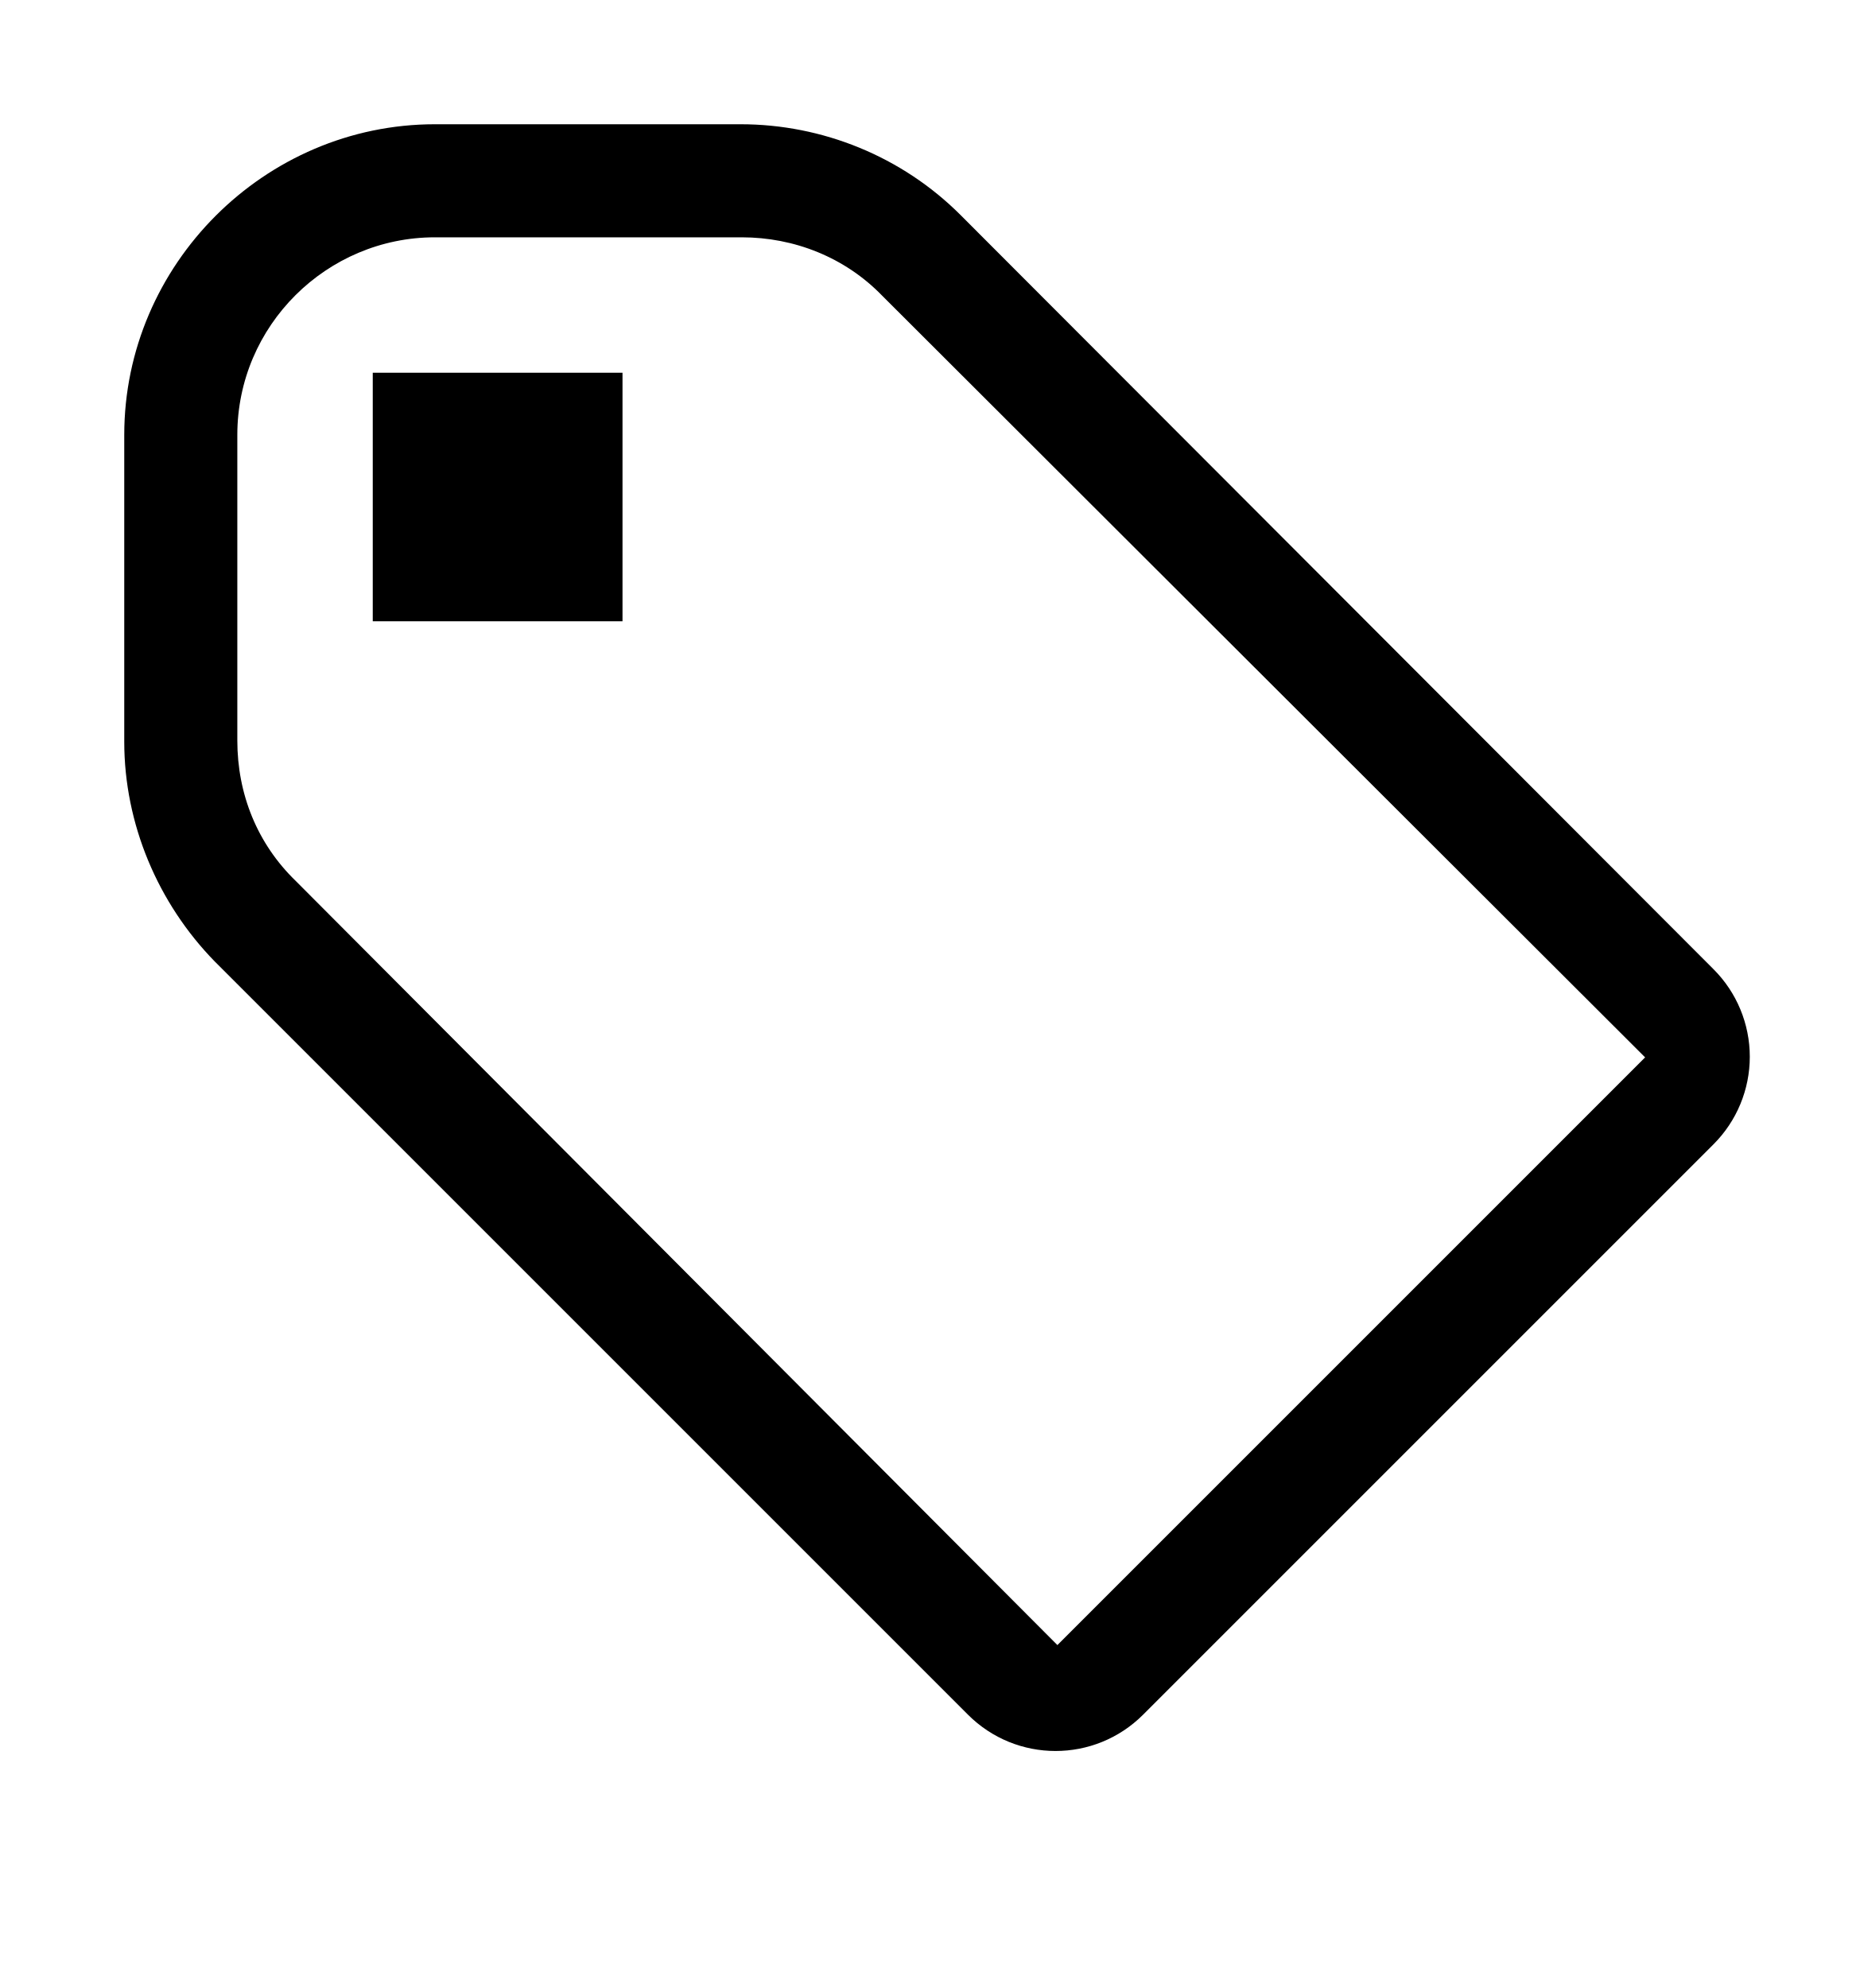
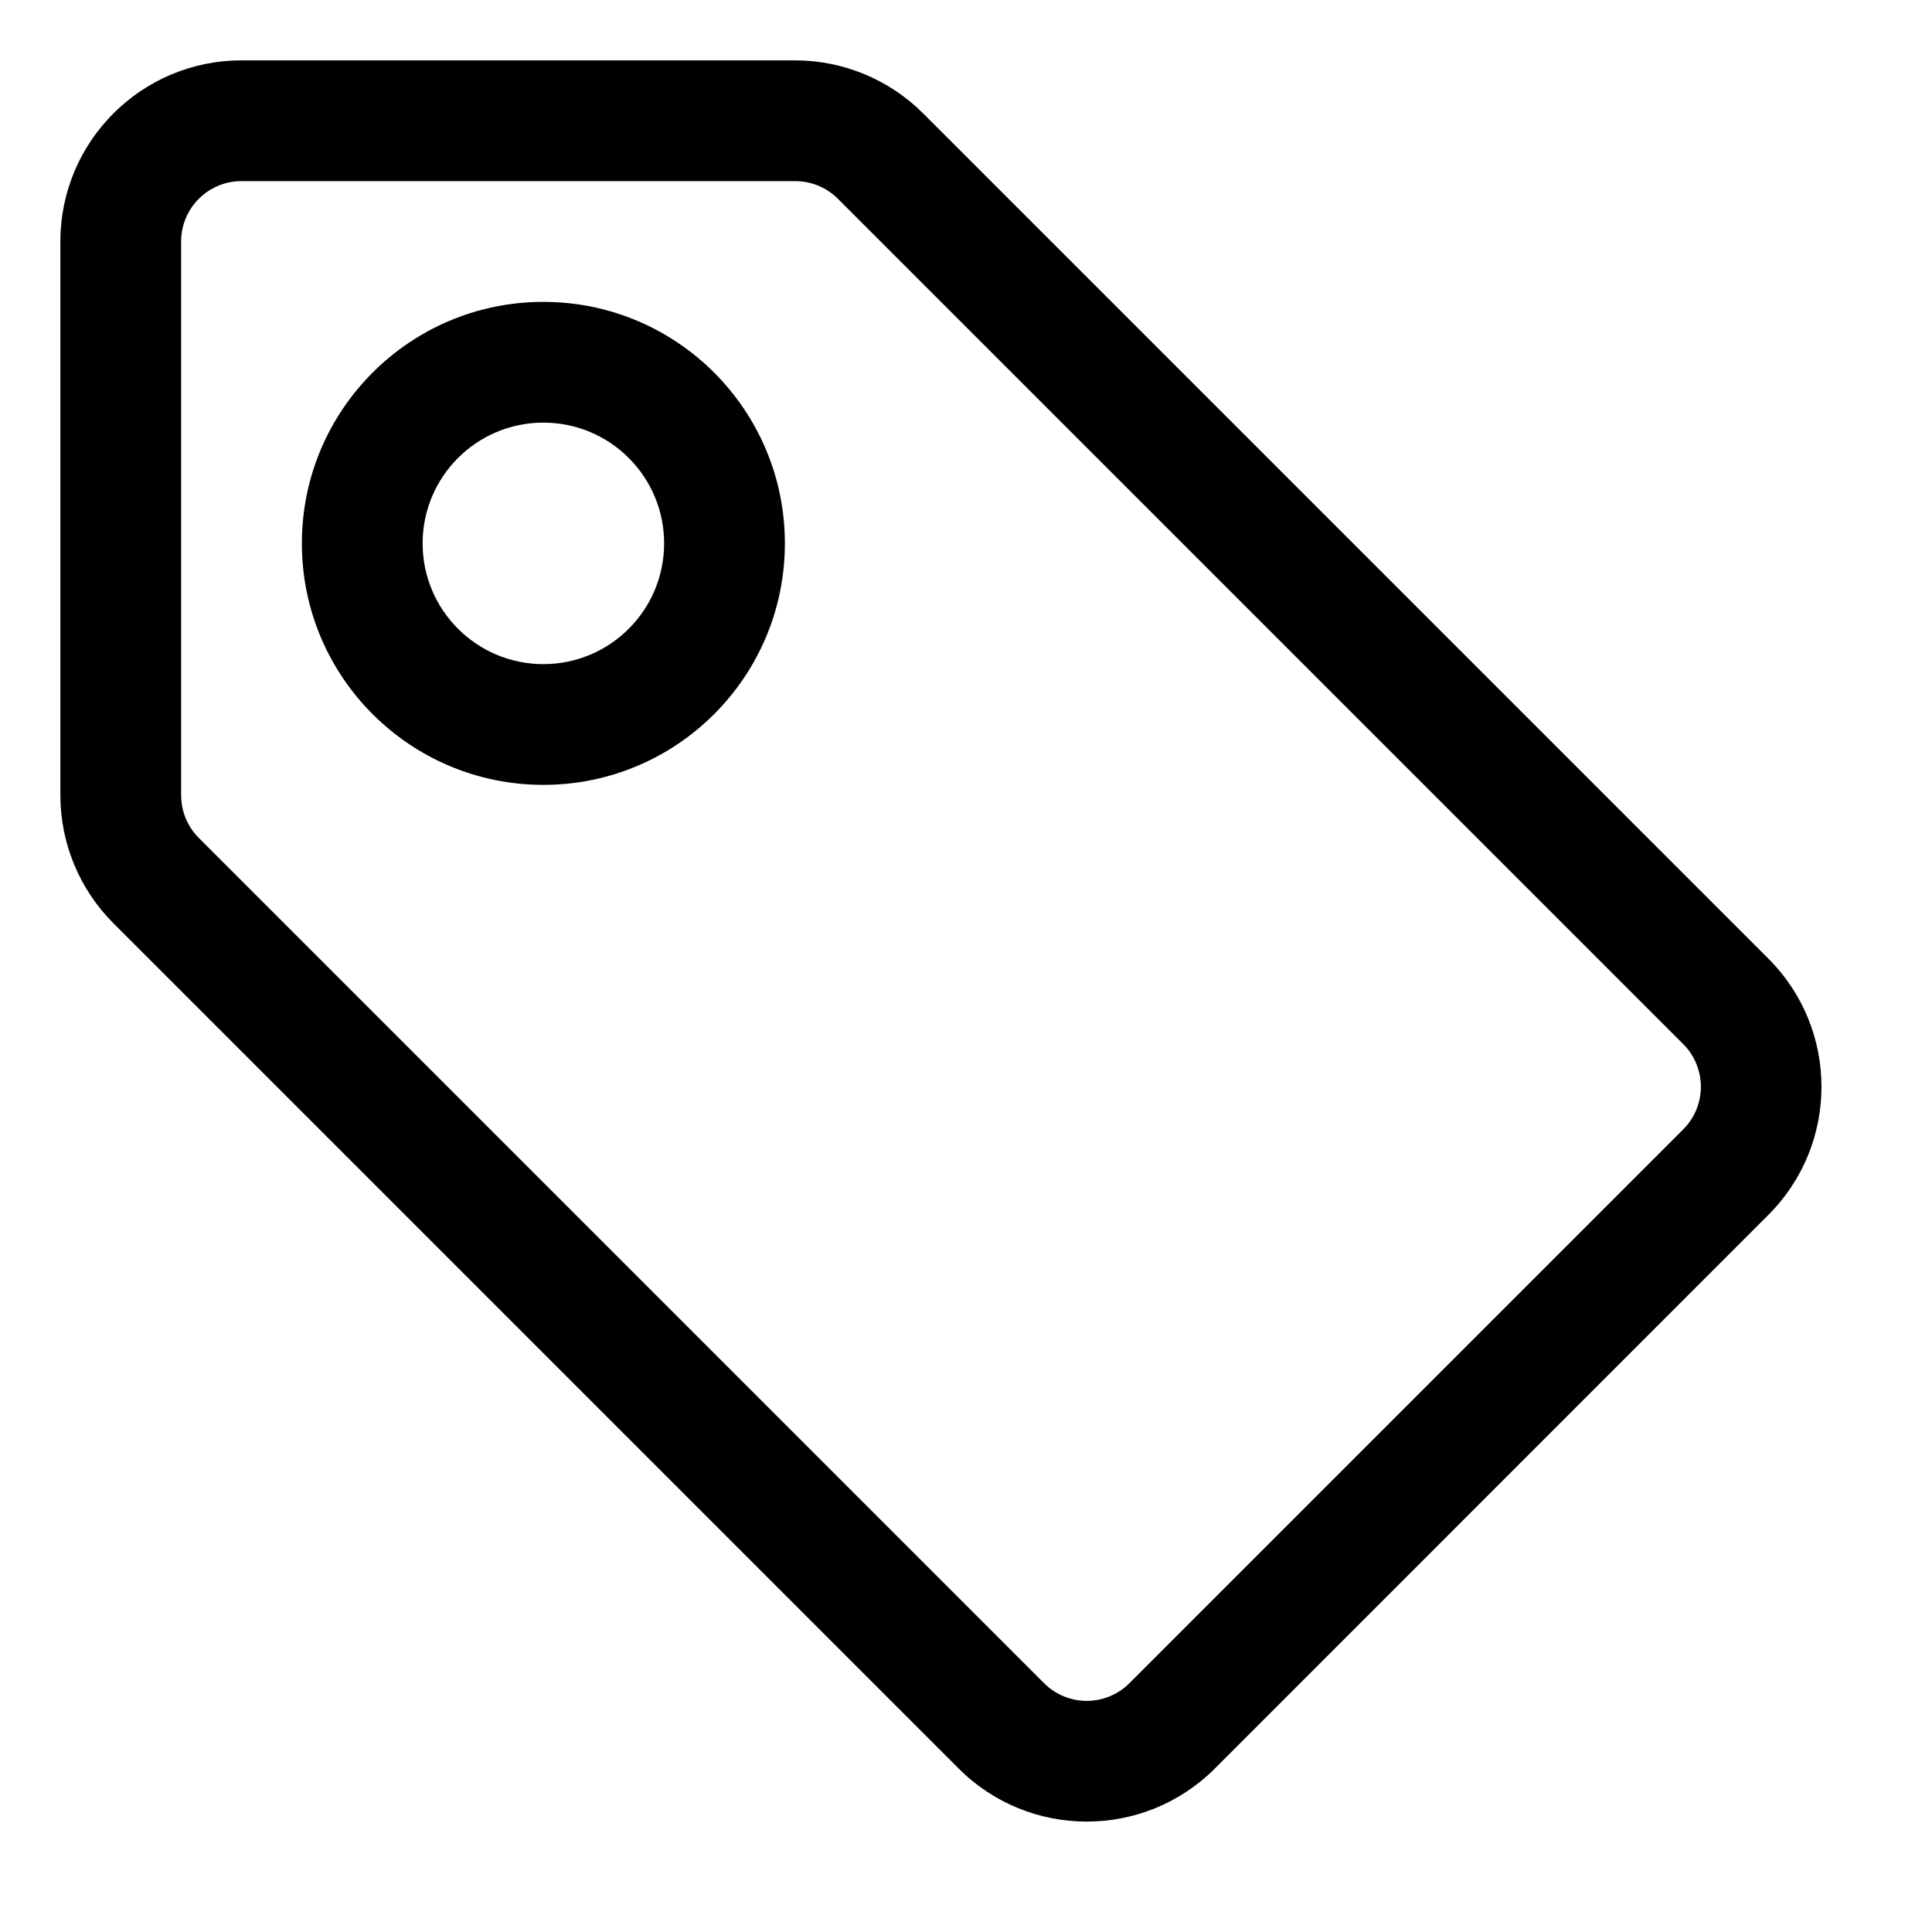
- <svg xmlns="http://www.w3.org/2000/svg" width="15" height="16" viewBox="0 0 15 16">
-   <path fill-rule="evenodd" d="M7.73 1.73C7.26 1.26 6.62 1 5.96 1H3.5C2.13 1 1 2.13 1 3.5v2.47c0 .66.27 1.3.73 1.77l6.06 6.06c.39.39 1.02.39 1.41 0l4.59-4.59a.996.996 0 000-1.41L7.73 1.73zM2.38 7.09c-.31-.3-.47-.7-.47-1.13V3.5c0-.88.72-1.59 1.59-1.59h2.47c.42 0 .83.16 1.13.47l6.14 6.13-4.73 4.73-6.13-6.15zM3.01 3h2v2H3V3h.01z" />
+ <svg xmlns="http://www.w3.org/2000/svg" class="bi bi-tag" width="1em" height="1em" viewBox="0 0 16 16" fill="currentColor">
+   <path fill-rule="evenodd" d="M.5 2A1.5 1.5 0 012 .5h4.586a1.5 1.5 0 011.06.44l7 7a1.5 1.5 0 010 2.12l-4.585 4.586a1.5 1.5 0 01-2.122 0l-7-7A1.5 1.5 0 01.5 6.586V2zM2 1.5a.5.5 0 00-.5.5v4.586a.5.5 0 00.146.353l7 7a.5.5 0 00.708 0l4.585-4.585a.5.5 0 000-.708l-7-7a.5.5 0 00-.353-.146H2z" clip-rule="evenodd" />
+   <path fill-rule="evenodd" d="M2.5 4.5a2 2 0 114 0 2 2 0 01-4 0zm2-1a1 1 0 100 2 1 1 0 000-2z" clip-rule="evenodd" />
</svg>
